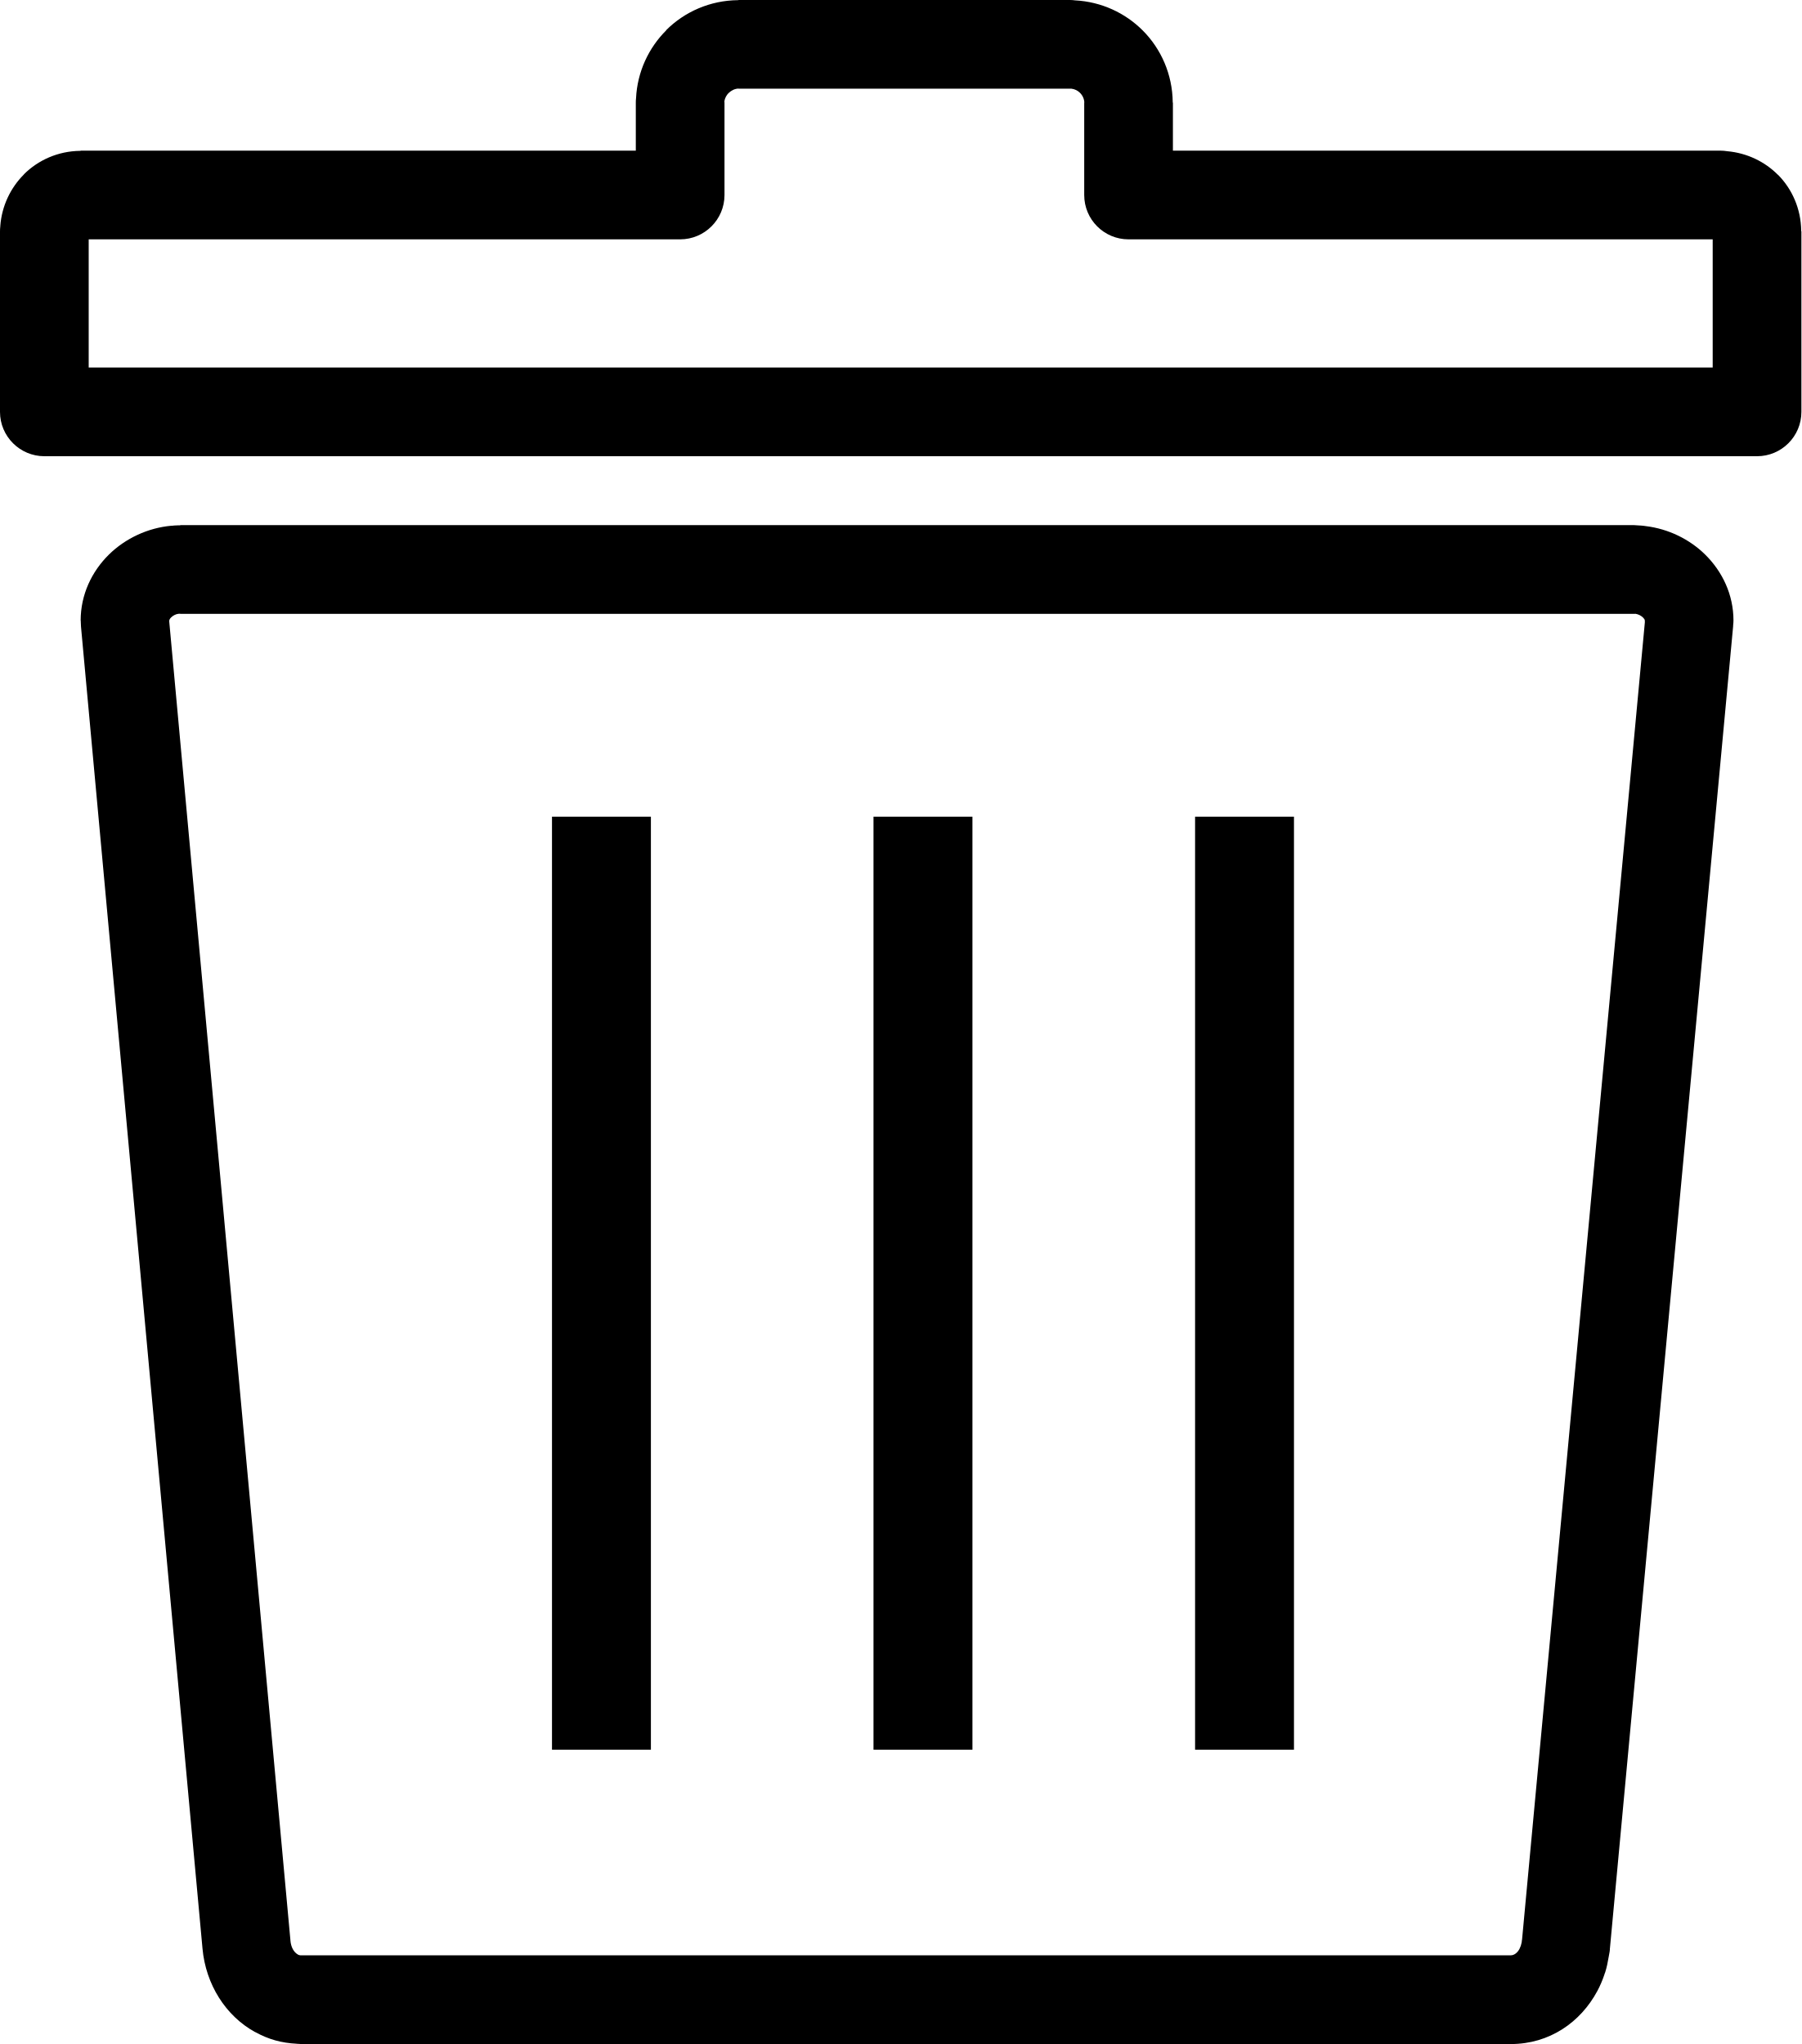
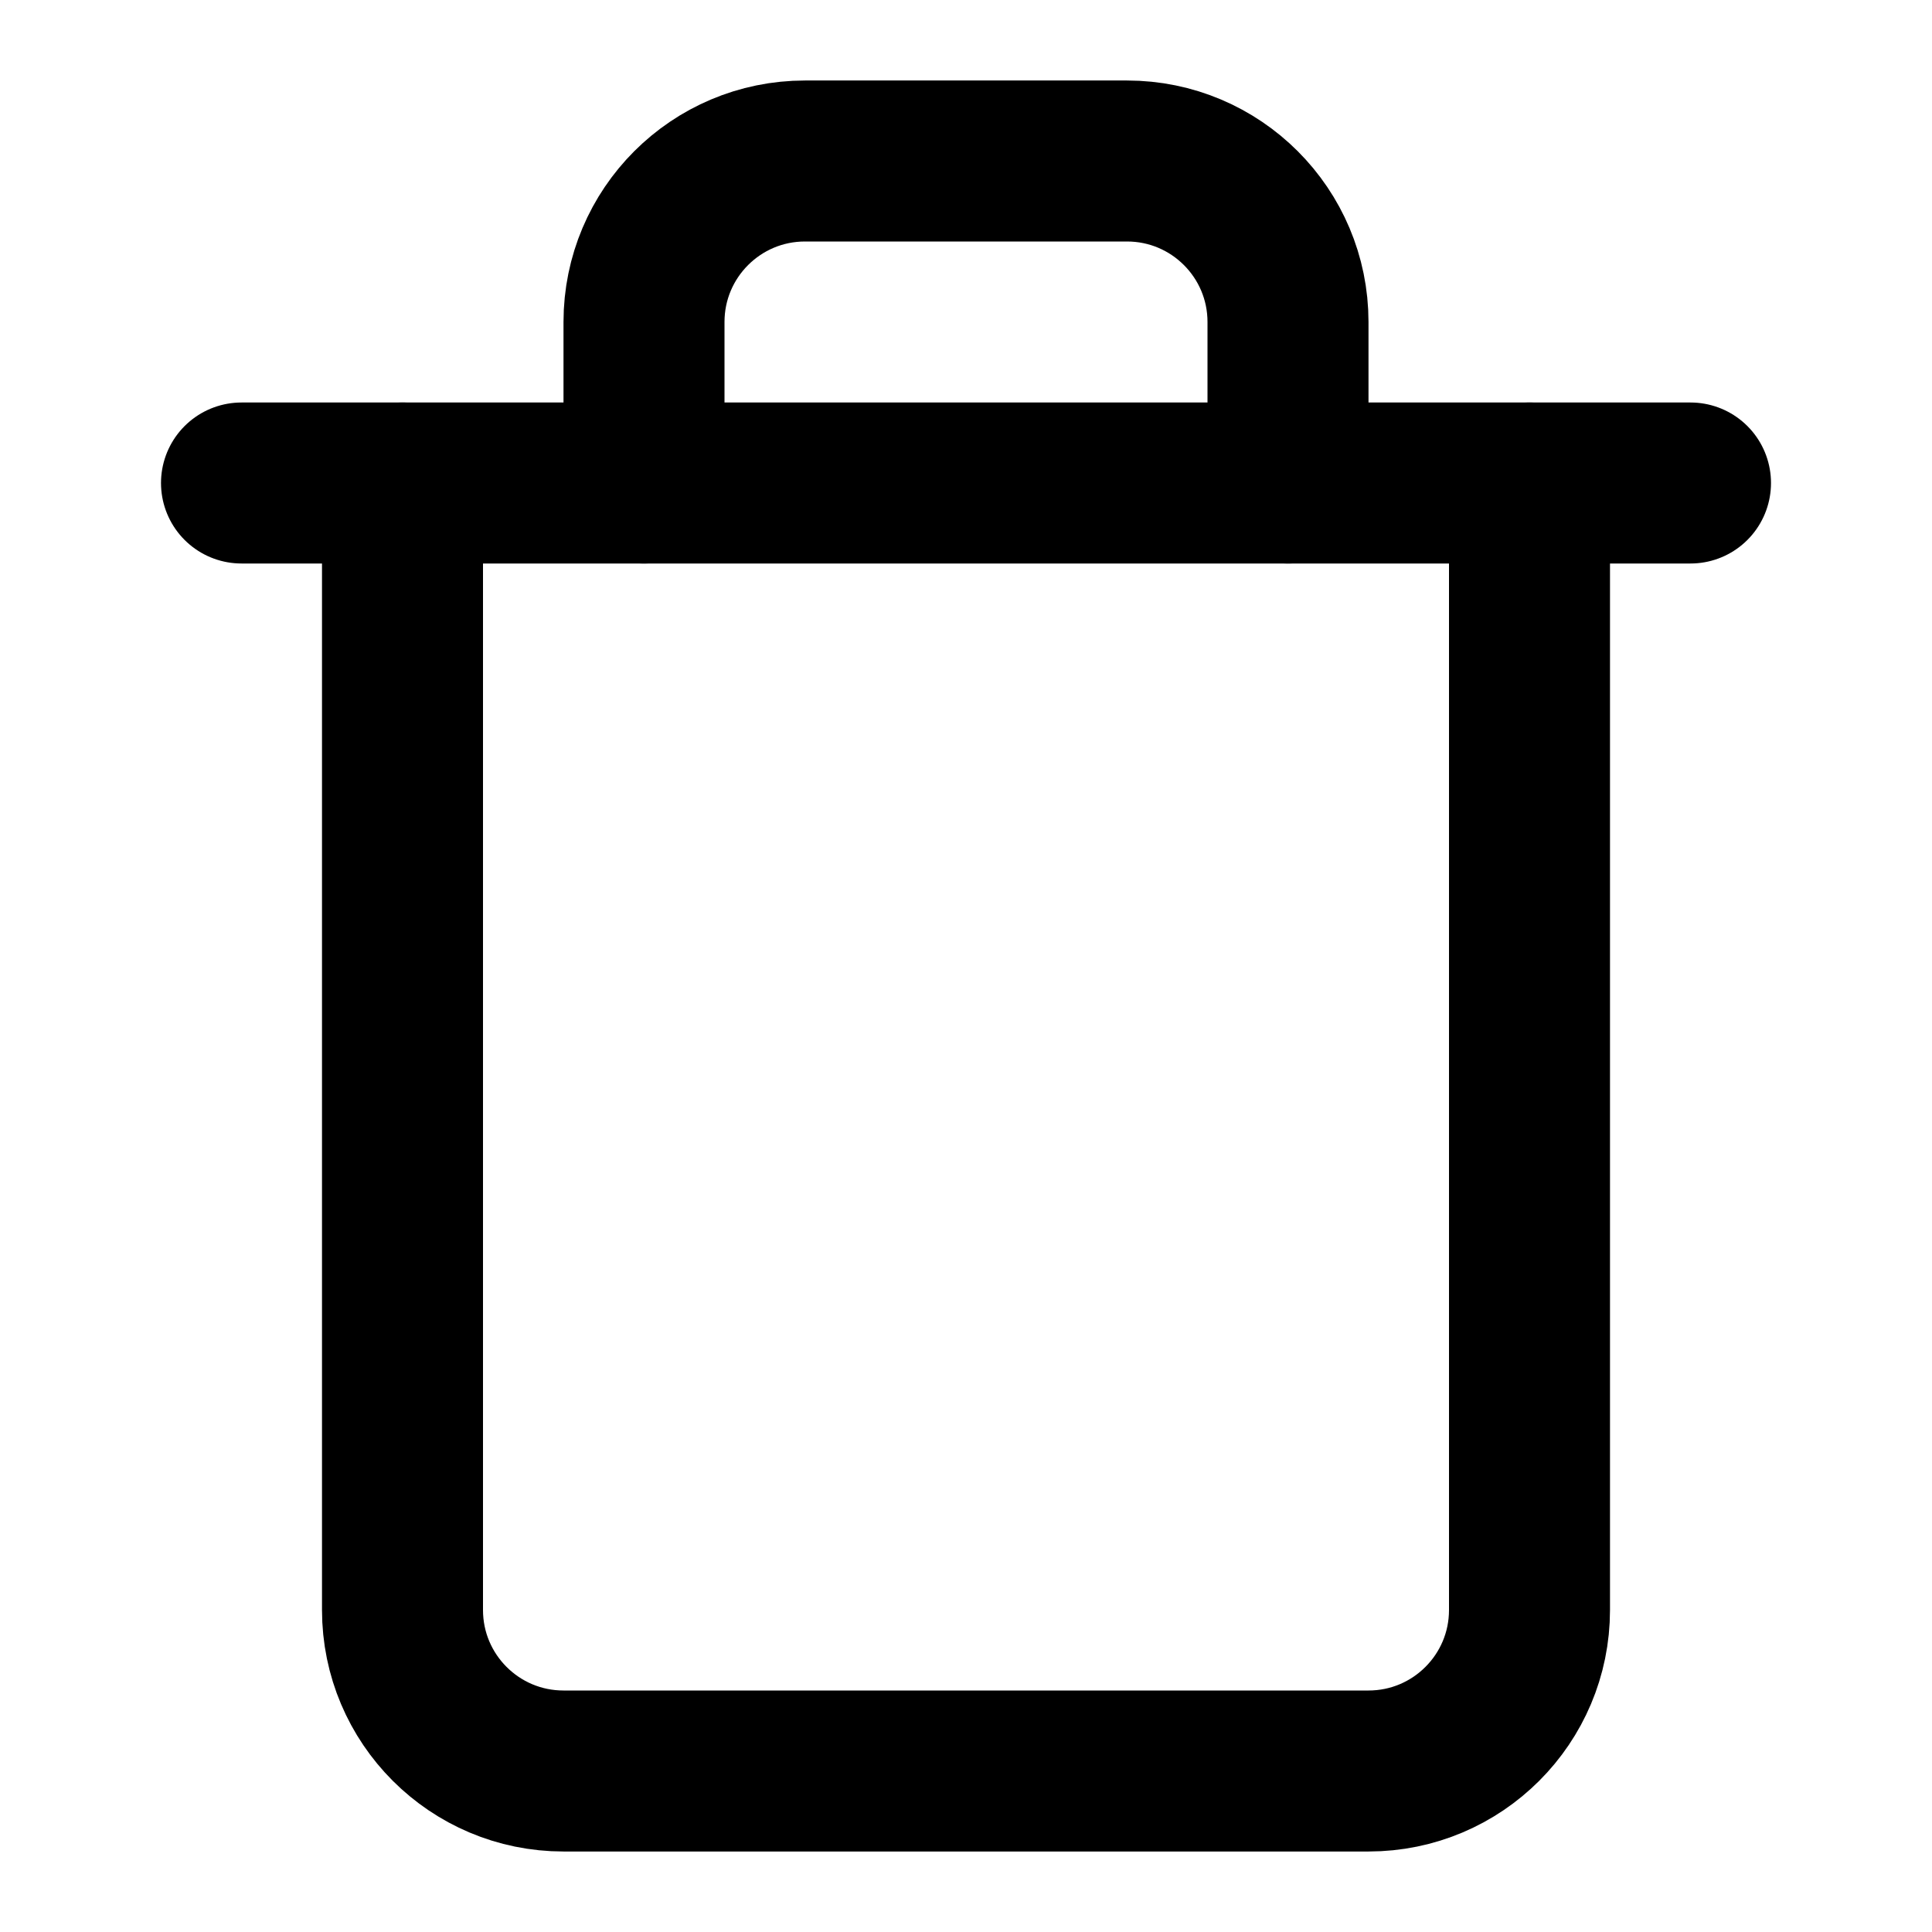
- <svg xmlns="http://www.w3.org/2000/svg" version="1.1" id="Layer_1" x="0px" y="0px" width="108.294px" height="122.88px" viewBox="0 0 108.294 122.88" enable-background="new 0 0 108.294 122.88" xml:space="preserve">
-   <g>
-     <path d="M4.873,9.058h33.35V6.2V6.187c0-0.095,0.002-0.186,0.014-0.279c0.075-1.592,0.762-3.037,1.816-4.086l-0.007-0.007 c1.104-1.104,2.637-1.79,4.325-1.806l0.023,0.002V0h0.031h19.884h0.016c0.106,0,0.207,0.009,0.309,0.022 c1.583,0.084,3.019,0.76,4.064,1.81c1.102,1.104,1.786,2.635,1.803,4.315l-0.003,0.021h0.014V6.2v2.857h32.909h0.017 c0.138,0,0.268,0.014,0.401,0.034c1.182,0.106,2.254,0.625,3.034,1.41l0.004,0.007l0.005-0.007 c0.851,0.857,1.386,2.048,1.401,3.368l-0.002,0.032h0.014v0.032v10.829c0,1.472-1.195,2.665-2.667,2.665h-0.07H2.667 C1.195,27.426,0,26.233,0,24.762v-0.063V13.933v-0.014c0-0.106,0.004-0.211,0.018-0.315v-0.021 c0.089-1.207,0.624-2.304,1.422-3.098l-0.007-0.002C2.295,9.622,3.49,9.087,4.81,9.069l0.032,0.002V9.058H4.873L4.873,9.058z M77.79,49.097h-5.945v56.093h5.945V49.097L77.79,49.097z M58.46,49.097h-5.948v56.093h5.948V49.097L58.46,49.097z M39.13,49.097 h-5.946v56.093h5.946V49.097L39.13,49.097z M10.837,31.569h87.385l0.279,0.018l0.127,0.007l0.134,0.011h0.009l0.163,0.023 c1.363,0.163,2.638,0.789,3.572,1.708c1.04,1.025,1.705,2.415,1.705,3.964c0,0.098-0.009,0.193-0.019,0.286l-0.002,0.068 l-0.014,0.154l-7.393,79.335l-0.007,0.043h0.007l-0.016,0.139l-0.051,0.283l-0.002,0.005l-0.002,0.018 c-0.055,0.331-0.12,0.646-0.209,0.928l-0.007,0.022l-0.002,0.005l-0.009,0.018l-0.023,0.062l-0.004,0.021 c-0.118,0.354-0.264,0.698-0.432,1.009c-1.009,1.88-2.879,3.187-5.204,3.187H18.13l-0.247-0.014v0.003l-0.011-0.003l-0.032-0.004 c-0.46-0.023-0.889-0.091-1.288-0.202c-0.415-0.116-0.818-0.286-1.197-0.495l-0.009-0.002l-0.002,0.002 c-1.785-0.977-2.975-2.882-3.17-5.022L4.88,37.79l-0.011-0.125l-0.011-0.247l-0.004-0.116H4.849c0-1.553,0.664-2.946,1.707-3.971 c0.976-0.955,2.32-1.599,3.756-1.726l0.122-0.004v-0.007l0.3-0.013l0.104,0.002V31.569L10.837,31.569z M98.223,36.903H10.837 v-0.007l-0.116,0.004c-0.163,0.022-0.322,0.106-0.438,0.222c-0.063,0.063-0.104,0.132-0.104,0.179h-0.007l0.007,0.118l7.282,79.244 h-0.002l0.002,0.012c0.032,0.376,0.202,0.691,0.447,0.825l-0.002,0.004l0.084,0.032l0.063,0.012h0.077h72.695 c0.207,0,0.399-0.157,0.518-0.377l0.084-0.197l0.054-0.216l0.014-0.138h0.005l7.384-79.21L98.881,37.3 c0-0.045-0.041-0.111-0.103-0.172c-0.12-0.118-0.286-0.202-0.451-0.227L98.223,36.903L98.223,36.903z M98.334,36.901h-0.016H98.334 L98.334,36.901z M98.883,37.413v-0.004V37.413L98.883,37.413z M104.18,37.79l-0.002,0.018L104.18,37.79L104.18,37.79z M40.887,14.389H5.332v7.706h97.63v-7.706H67.907h-0.063c-1.472,0-2.664-1.192-2.664-2.664V6.2V6.168h0.007 c-0.007-0.22-0.106-0.433-0.259-0.585c-0.137-0.141-0.324-0.229-0.521-0.252h-0.082h-0.016H44.425h-0.031V5.325 c-0.213,0.007-0.422,0.104-0.576,0.259l-0.004-0.004l-0.007,0.004c-0.131,0.134-0.231,0.313-0.259,0.501l0.007,0.102V6.2v5.524 C43.554,13.196,42.359,14.389,40.887,14.389L40.887,14.389z" />
-   </g>
+ <svg xmlns="http://www.w3.org/2000/svg" width="24" height="24" viewBox="0 0 24 24" fill="none" stroke="currentColor" stroke-width="2" stroke-linecap="round" stroke-linejoin="round" class="feather feather-trash">
+   <polyline points="3 6 5 6 21 6" />
+   <path d="M19 6v14a2 2 0 0 1-2 2H7a2 2 0 0 1-2-2V6m3 0V4a2 2 0 0 1 2-2h4a2 2 0 0 1 2 2v2" />
</svg>
